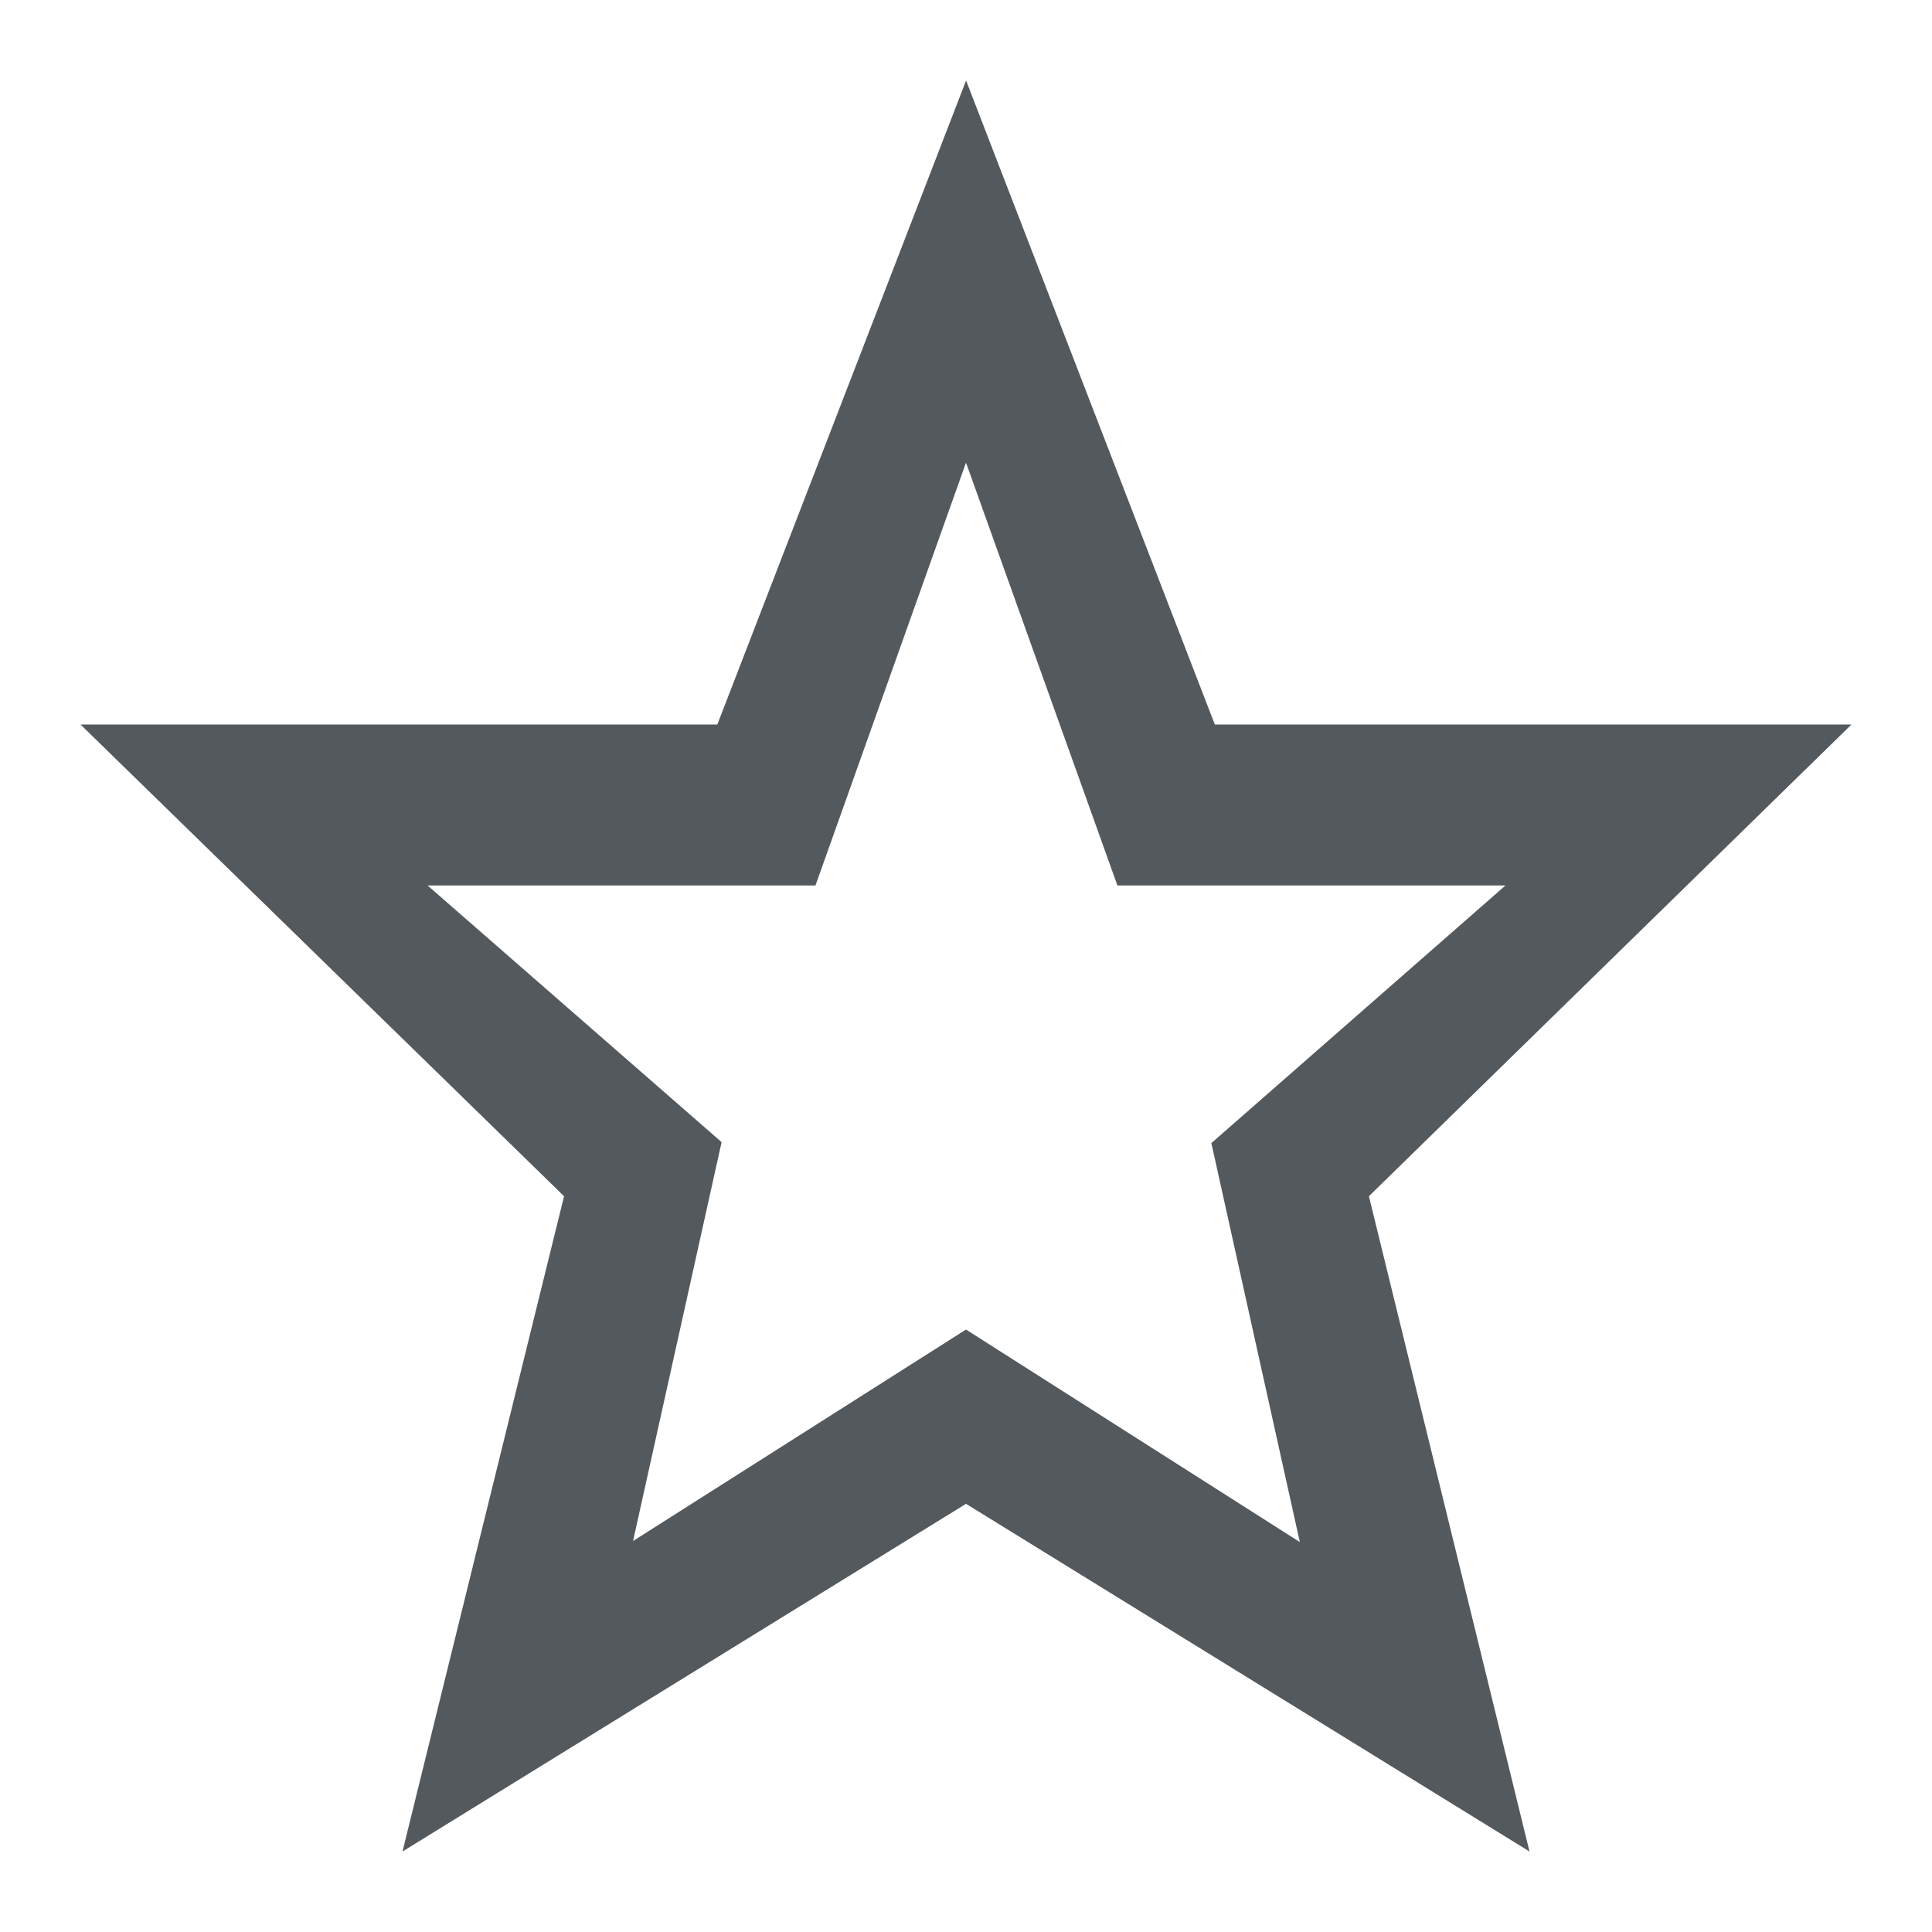
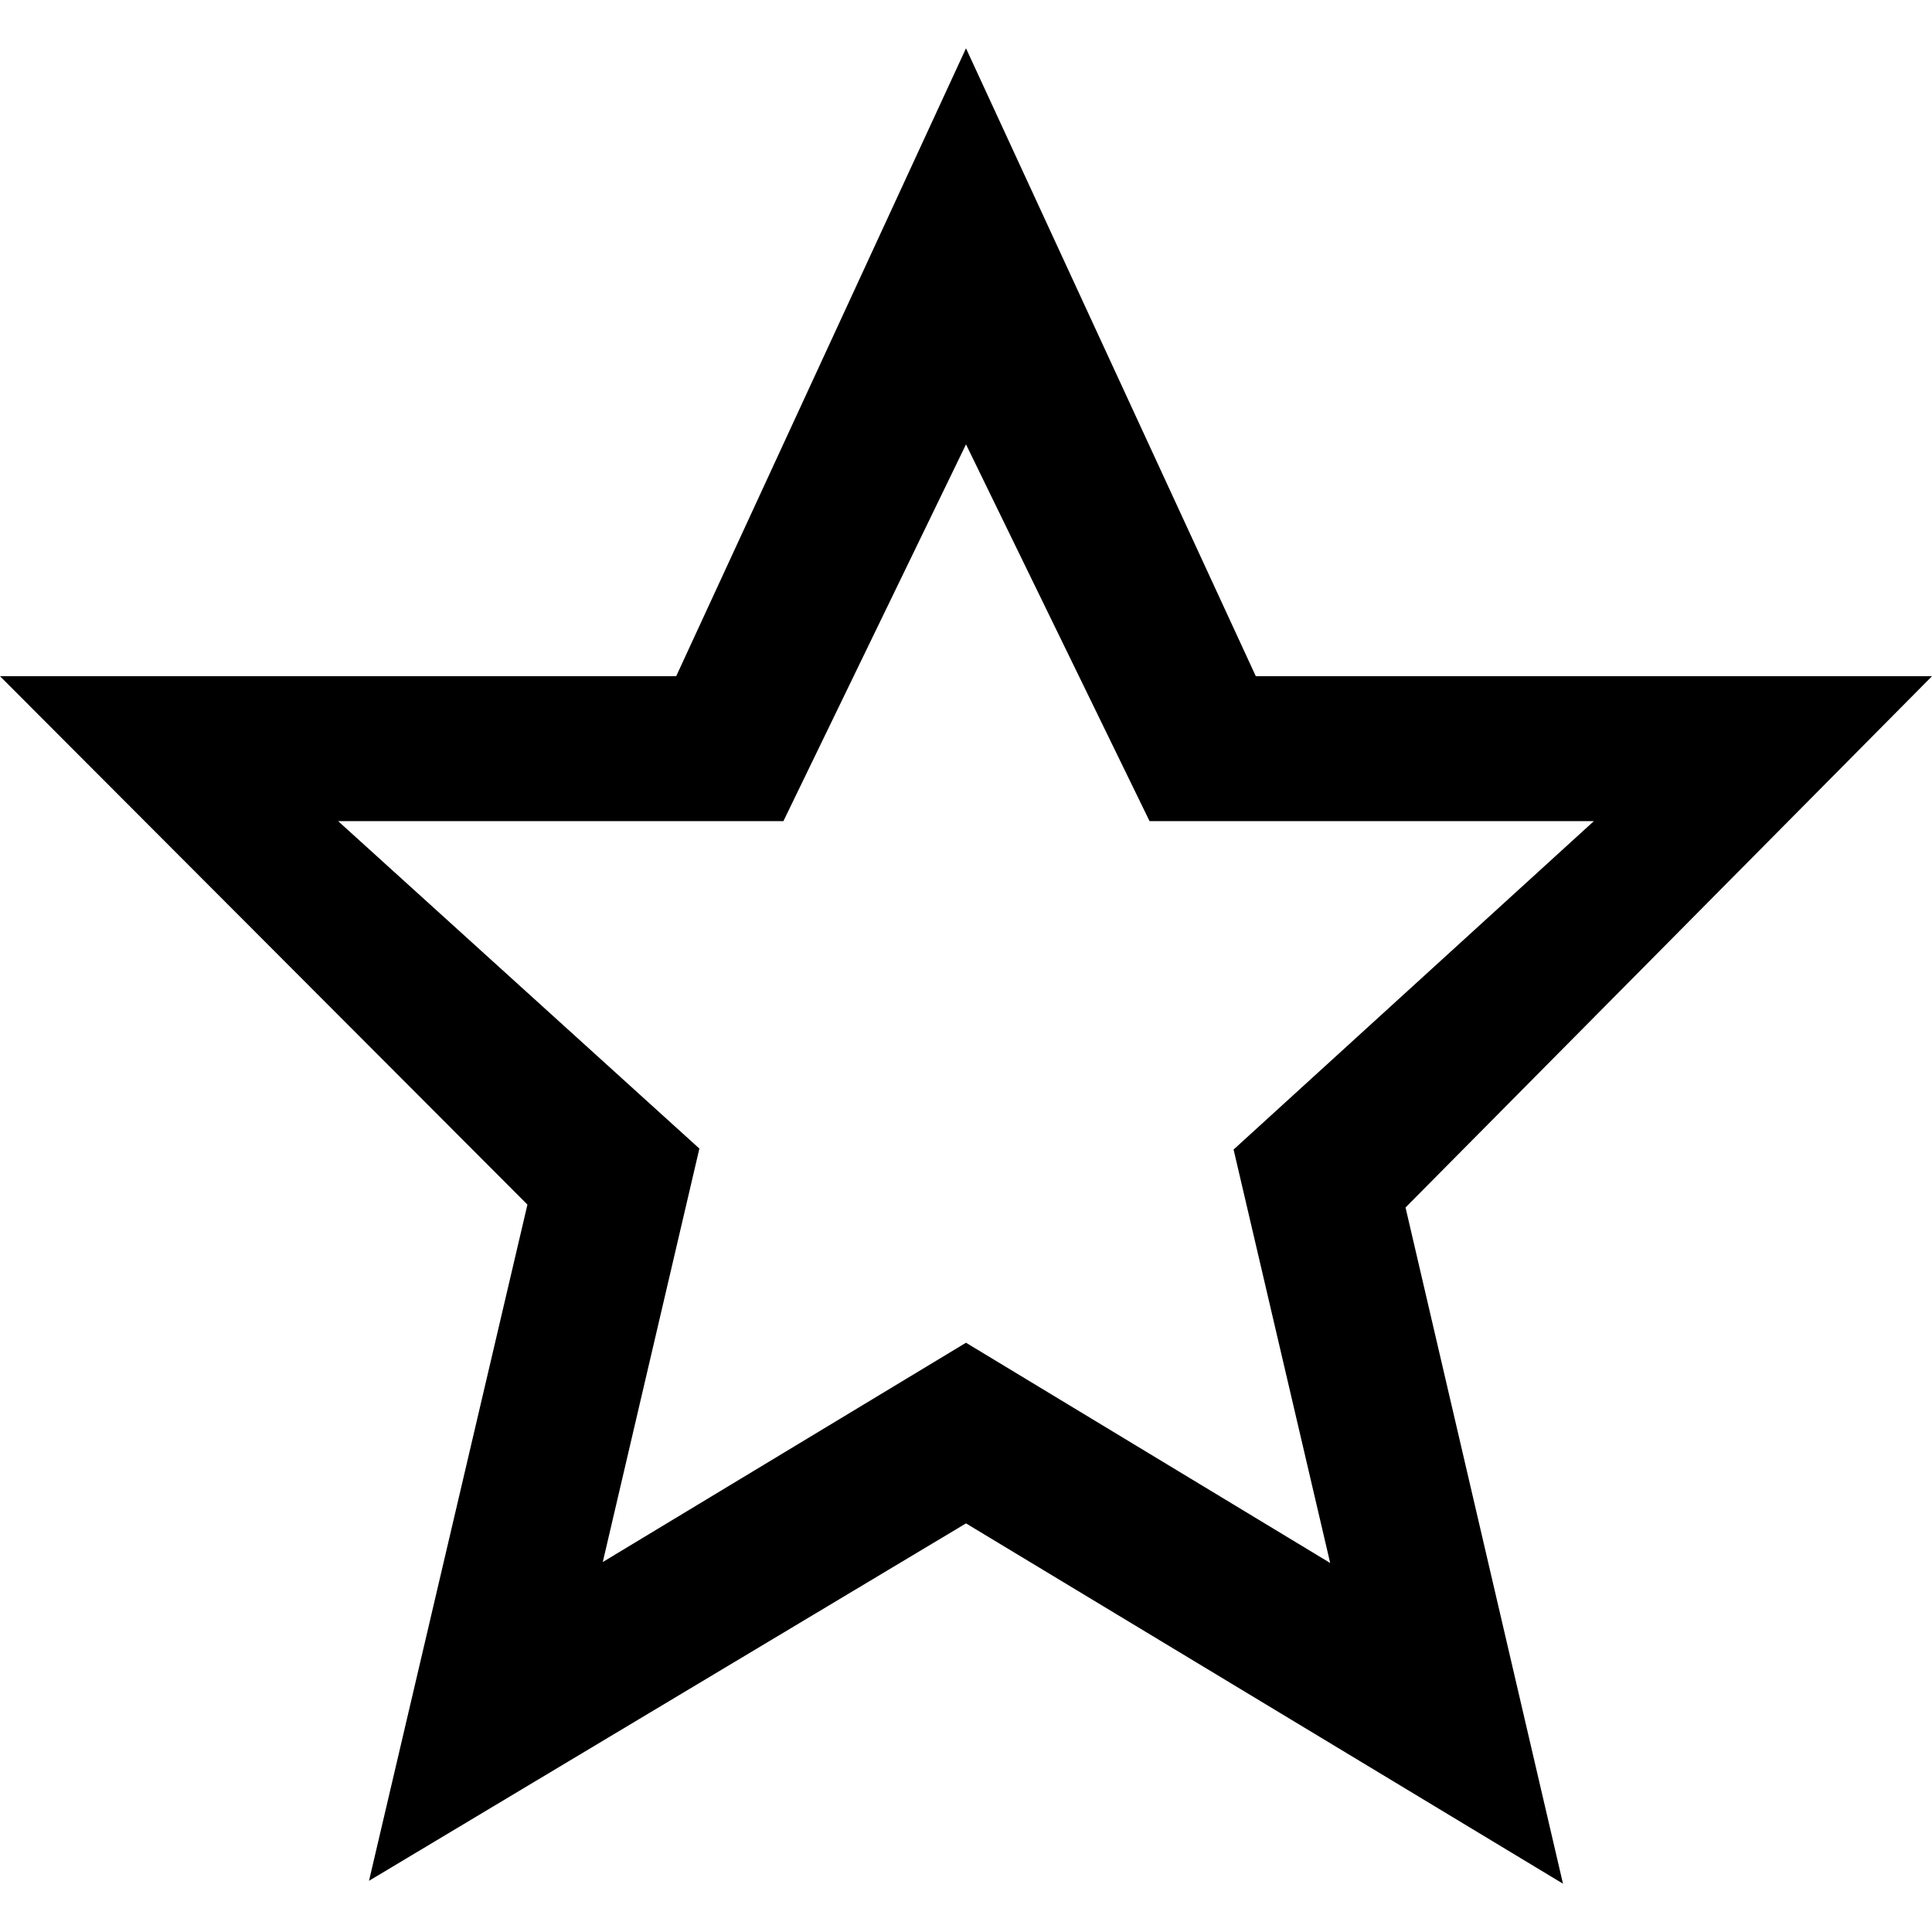
- <svg xmlns="http://www.w3.org/2000/svg" width="24" height="24" viewBox="0 0 24 24">
-   <g id="Page-1" fill="none" fill-rule="evenodd">
-     <g id="watchstar" fill="#54595d">
-       <path d="M8.91 9H1l6.007 5.86L5 23l7-4.319L19 23l-1.995-8.14L23 9h-7.909l-3.09-8-3.09 8zm.054 5.188L5.312 11h4.818L12 5.747 13.881 11h4.82l-3.653 3.2 1.099 4.956L12 16.516l-4.136 2.627 1.1-4.955z" />
-     </g>
-   </g>
+ <svg xmlns="http://www.w3.org/2000/svg" width="20" height="20" viewBox="0 0 20 20">
+   <path d="M20 7h-7L10 .5 7 7H0l5.46 5.47-1.64 7 6.18-3.7 6.18 3.73-1.63-7zm-10 6.9l-3.76 2.27 1-4.28L3.5 8.5h4.61L10 4.6l1.9 3.9h4.6l-3.73 3.4 1 4.28z" />
</svg>
